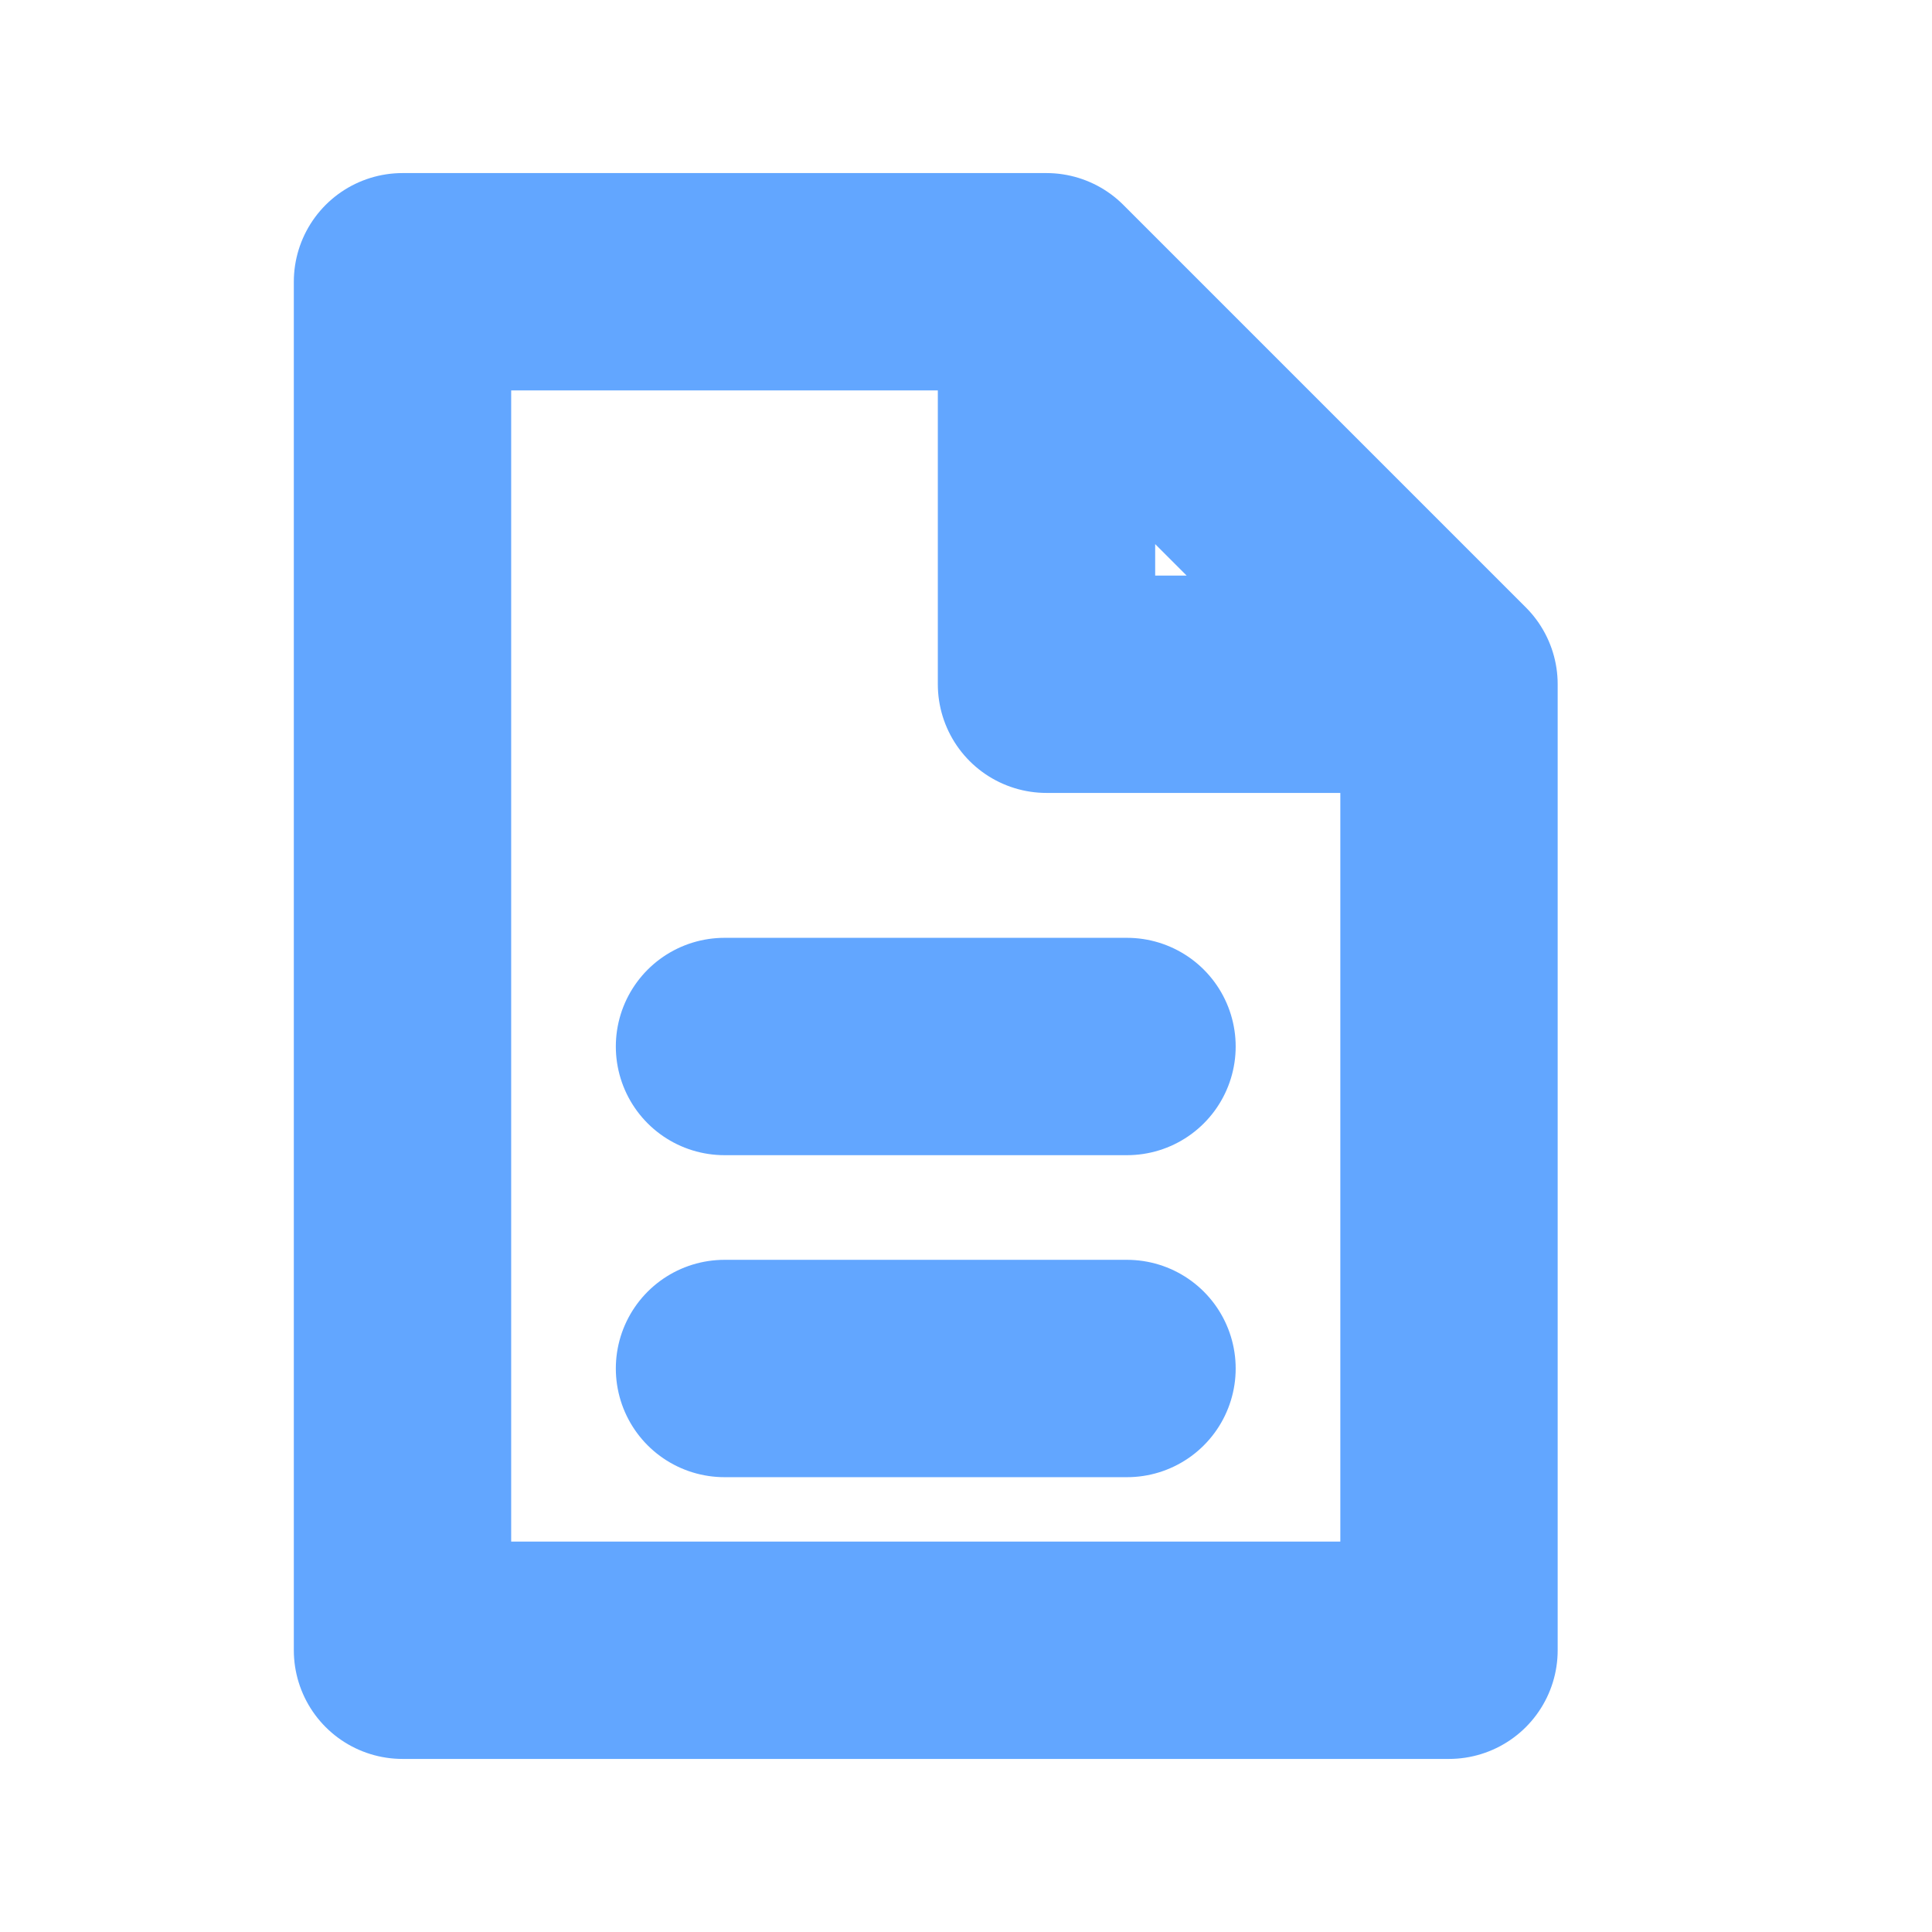
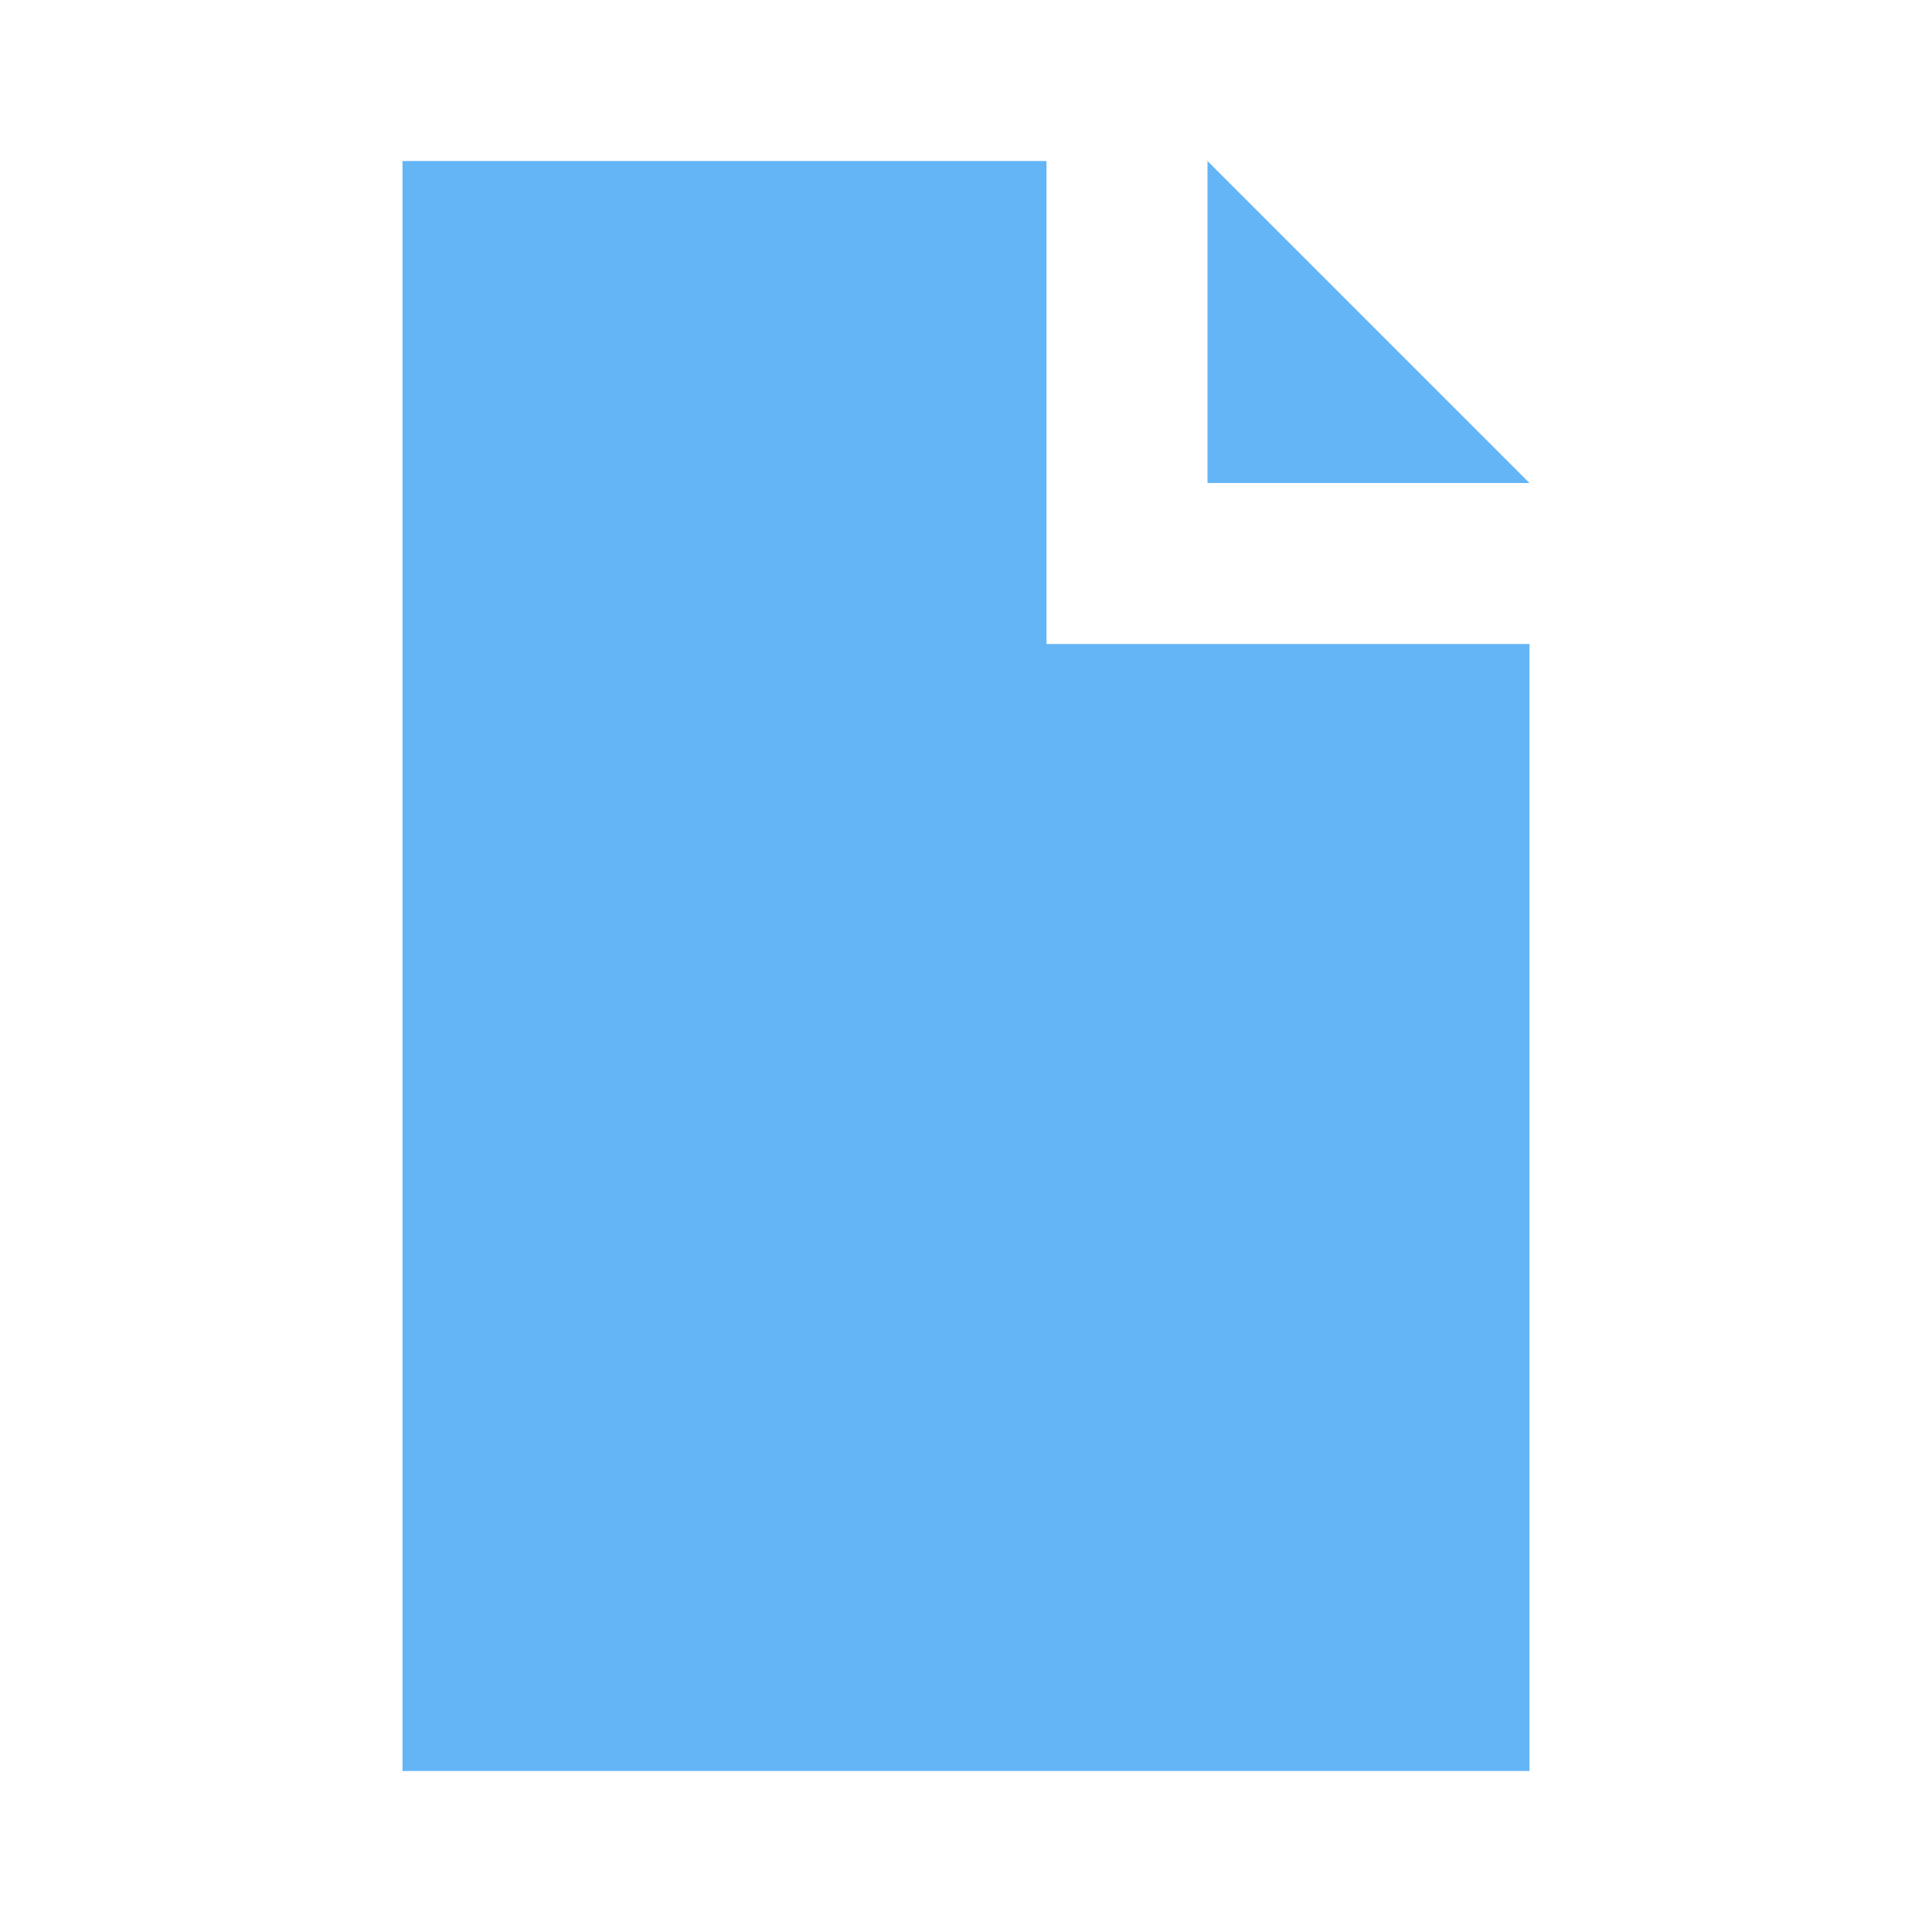
<svg xmlns="http://www.w3.org/2000/svg" viewBox="0 0 24 24" fill="none">
-   <path d="M5 3.5h8l5 5v12H5zM13 3.5v5h5" stroke="#62A6FF" stroke-width="2.7" stroke-linejoin="round" />
-   <path d="M9 13h5M9 17h5" stroke="#62A6FF" stroke-width="2.7" stroke-linecap="round" />
+   <path d="M5 2h8v6h6v14H5Z" fill="#64B5F6" fill-rule="evenodd" />
+   <path d="M15 2v4h4Z" fill="#64B5F6" fill-rule="evenodd" />
</svg>
